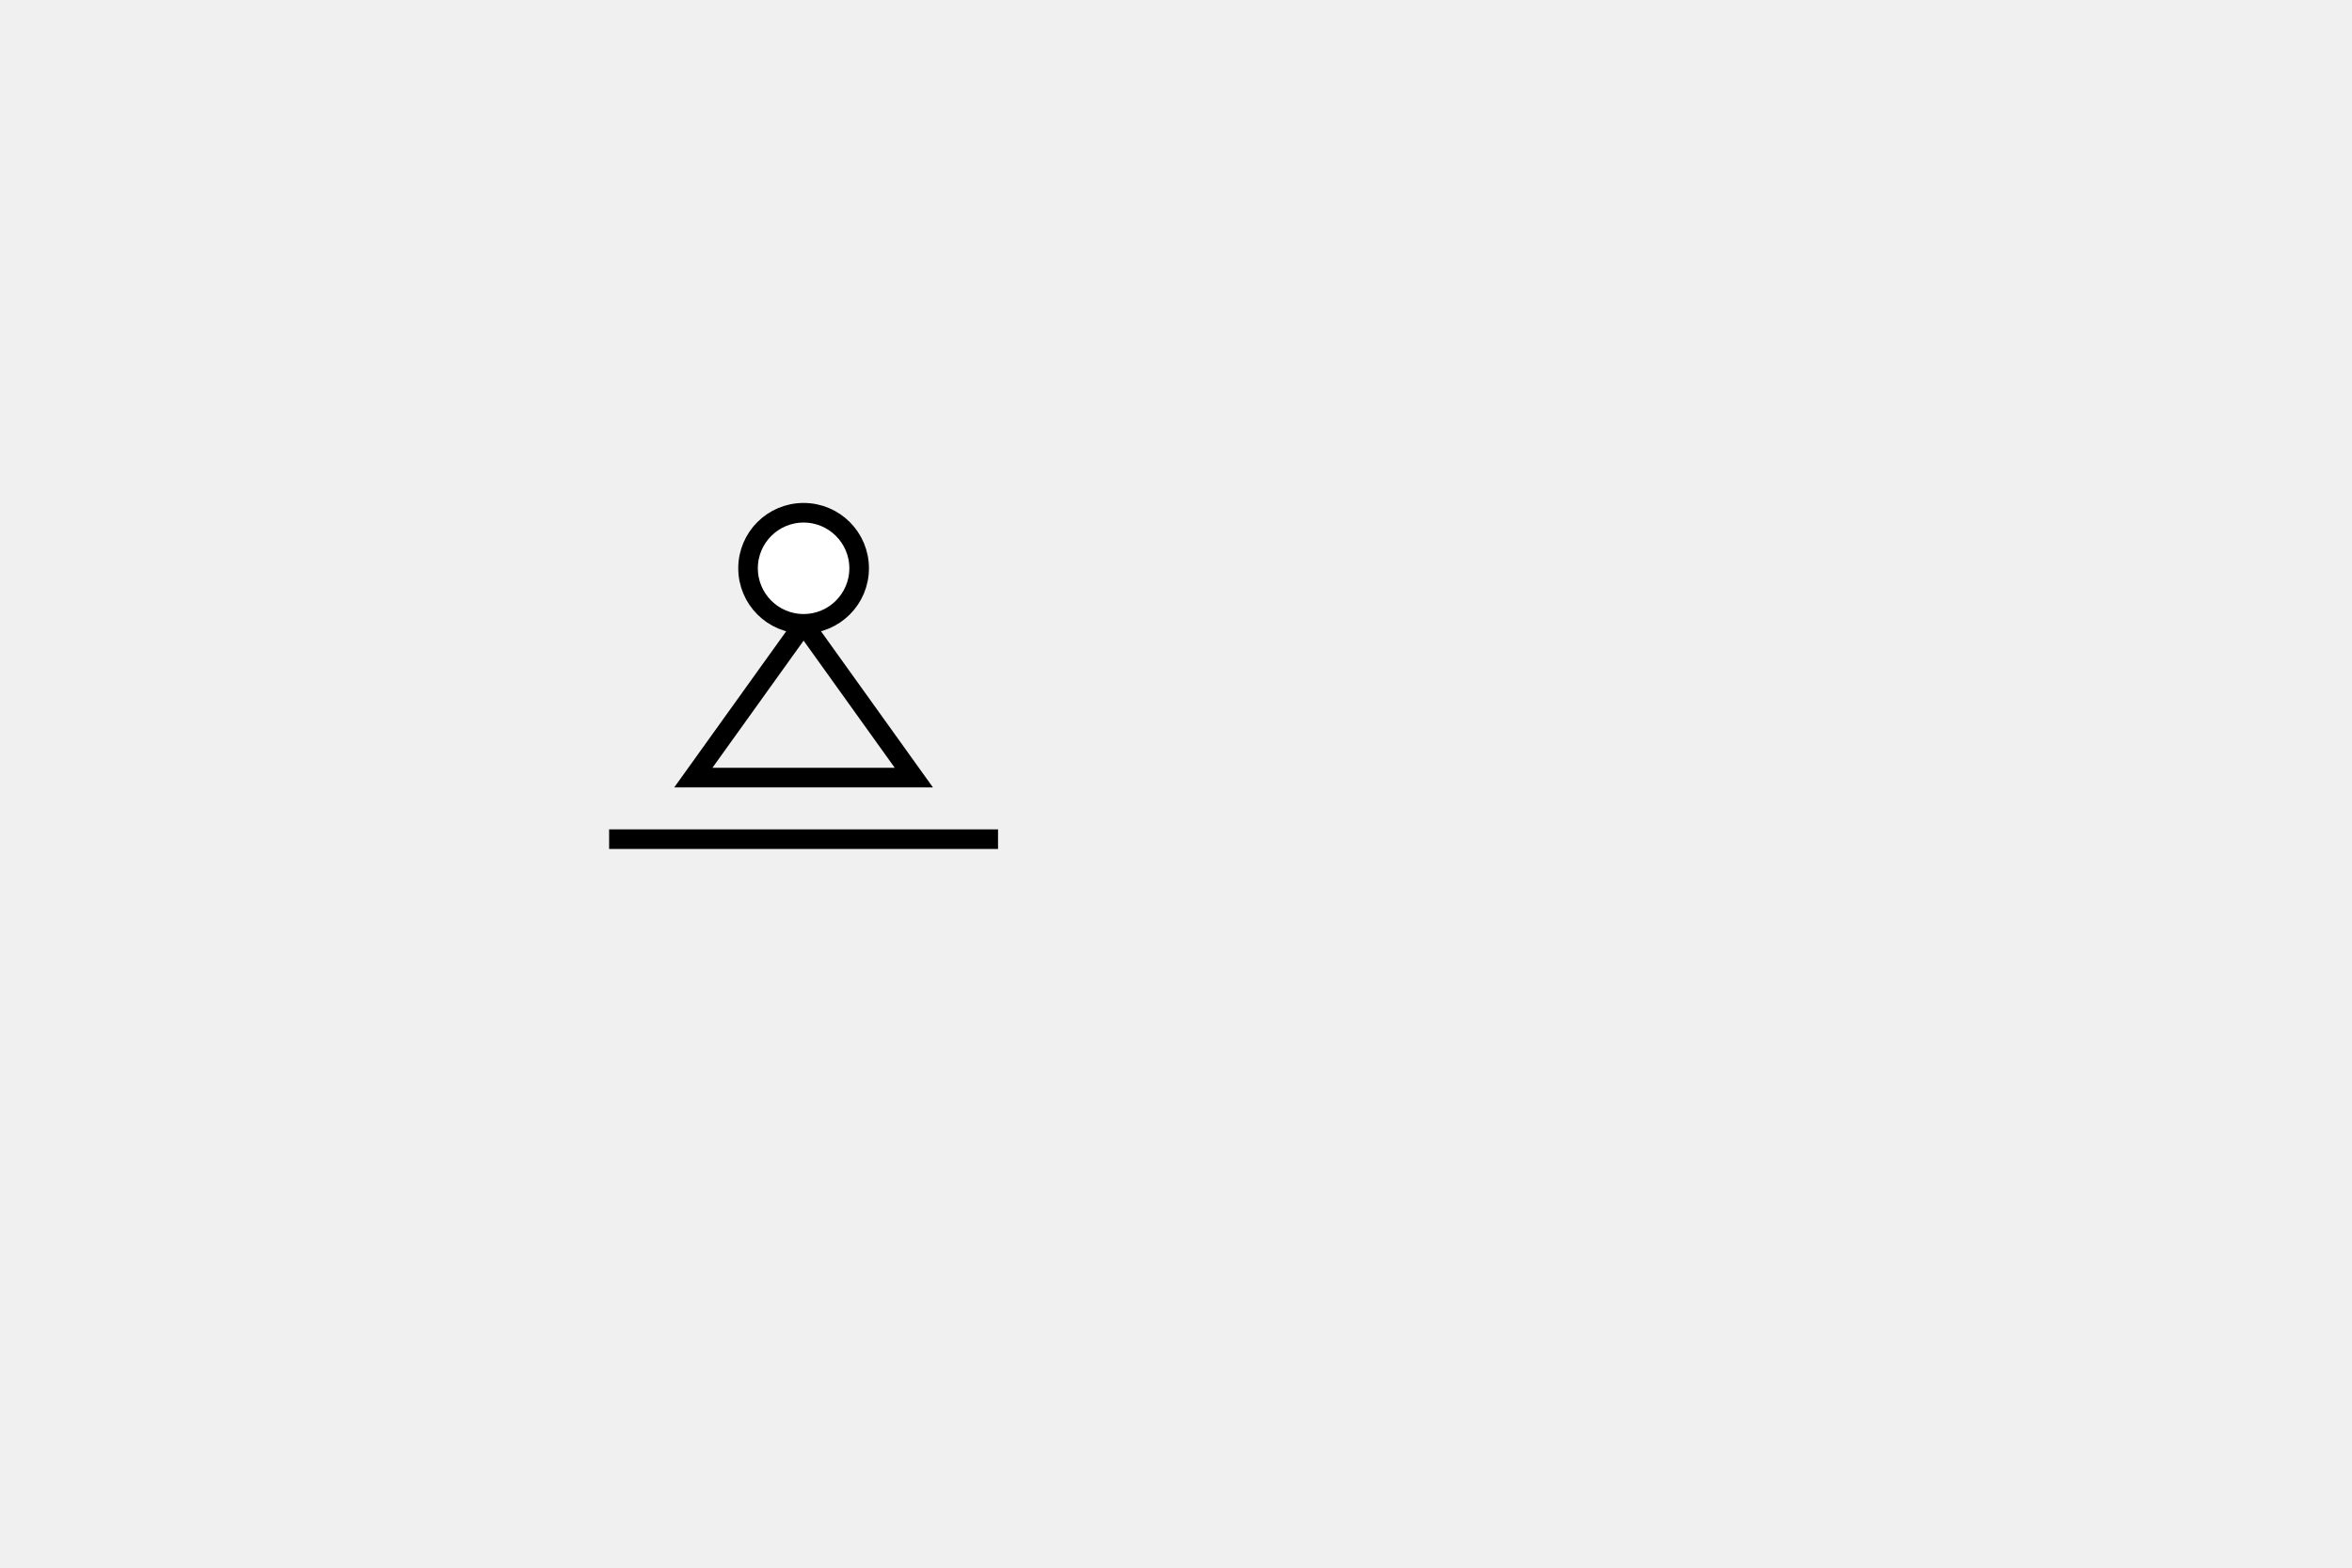
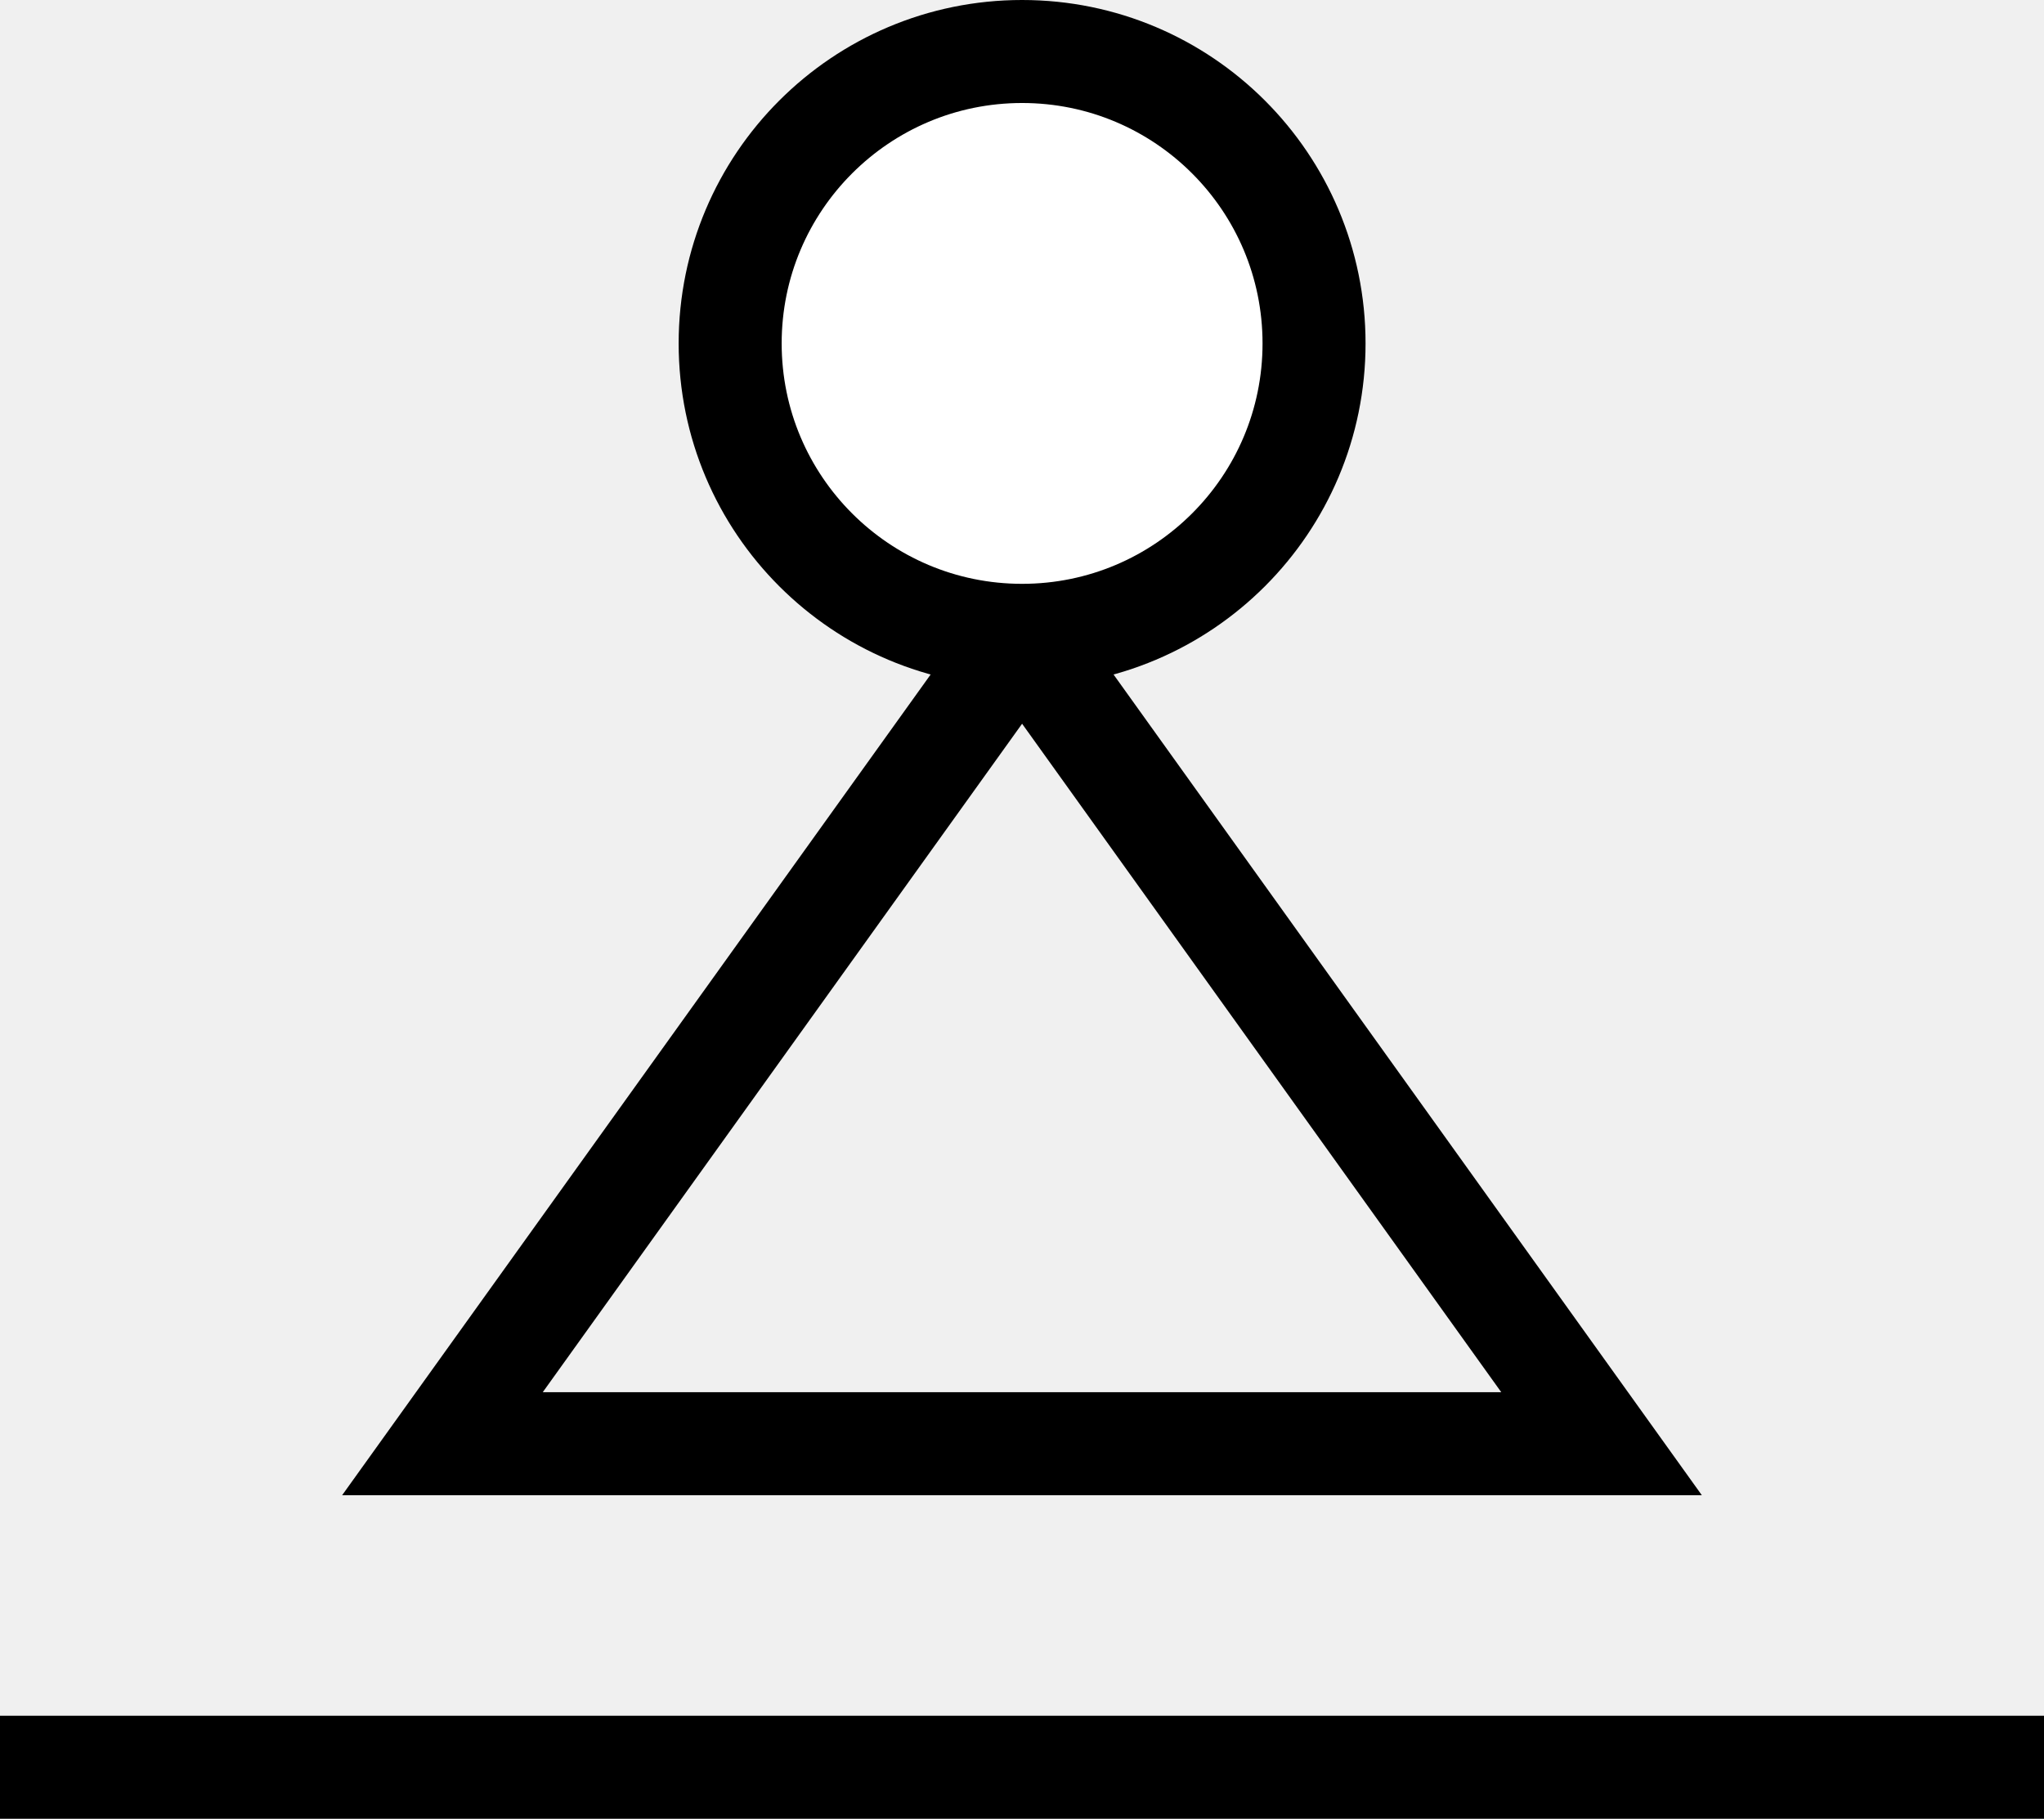
- <svg xmlns="http://www.w3.org/2000/svg" width="120" height="80" viewBox="0 0 120 80" id="svg10739" version="1.1">
+ <svg xmlns="http://www.w3.org/2000/svg" width="19.842" height="17.657" viewBox="0 0 19.842 17.657" id="svg10739" version="1.1">
  <defs id="defs10741">
    <marker style="overflow:visible" id="marker11557" refX="0" refY="0" orient="auto">
-       <path transform="scale(0.4,0.4)" style="fill:#ff0000;fill-opacity:1;fill-rule:evenodd;stroke:#ff0000;stroke-width:1pt;stroke-opacity:1" d="m 5.77,0 -8.65,5 0,-10 8.65,5 z" id="path11559" />
+       <path transform="scale(0.4)" style="fill:#ff0000;fill-opacity:1;fill-rule:evenodd;stroke:#ff0000;stroke-width:1pt;stroke-opacity:1" d="M 5.77,0 -2.88,5 V -5 Z" id="path11559" />
    </marker>
    <marker style="overflow:visible" id="marker11511" refX="0" refY="0" orient="auto">
-       <path transform="scale(0.4,0.4)" style="fill:#ff0000;fill-opacity:1;fill-rule:evenodd;stroke:#ff0000;stroke-width:1pt;stroke-opacity:1" d="m 5.77,0 -8.65,5 0,-10 8.65,5 z" id="path11513" />
+       <path transform="scale(0.4)" style="fill:#ff0000;fill-opacity:1;fill-rule:evenodd;stroke:#ff0000;stroke-width:1pt;stroke-opacity:1" d="M 5.77,0 -2.88,5 V -5 Z" id="path11513" />
    </marker>
    <marker style="overflow:visible" id="TriangleOutM" refX="0" refY="0" orient="auto">
-       <path transform="scale(0.4,0.4)" style="fill-rule:evenodd;stroke:#000000;stroke-width:1pt;marker-start:none" d="m 5.77,0 -8.65,5 0,-10 8.65,5 z" id="path9442" />
+       <path transform="scale(0.4)" style="fill-rule:evenodd;stroke:#000000;stroke-width:1pt;marker-start:none" d="M 5.77,0 -2.88,5 V -5 Z" id="path9442" />
    </marker>
    <marker style="overflow:visible" id="marker11348" refX="0" refY="0" orient="auto">
-       <path transform="scale(0.4,0.4)" style="fill-rule:evenodd;stroke:#000000;stroke-width:1pt;marker-start:none" d="m 5.77,0 -8.65,5 0,-10 8.65,5 z" id="path11350" />
+       <path transform="scale(0.4)" style="fill-rule:evenodd;stroke:#000000;stroke-width:1pt;marker-start:none" d="M 5.77,0 -2.88,5 V -5 Z" id="path11350" />
    </marker>
    <marker style="overflow:visible" id="TriangleOutM-5" refX="0" refY="0" orient="auto">
-       <path transform="scale(0.4,0.4)" style="fill-rule:evenodd;stroke:#000000;stroke-width:1pt;marker-start:none" d="m 5.77,0 -8.65,5 0,-10 8.65,5 z" id="path9442-4-5" />
+       <path transform="scale(0.4)" style="fill-rule:evenodd;stroke:#000000;stroke-width:1pt;marker-start:none" d="M 5.77,0 -2.88,5 V -5 Z" id="path9442-4-5" />
    </marker>
    <marker style="overflow:visible" id="TriangleOutM-55" refX="0" refY="0" orient="auto">
-       <path transform="scale(0.4,0.4)" style="fill-rule:evenodd;stroke:#000000;stroke-width:1pt;marker-start:none" d="m 5.77,0 -8.65,5 0,-10 8.65,5 z" id="path9442-4" />
+       <path transform="scale(0.4)" style="fill-rule:evenodd;stroke:#000000;stroke-width:1pt;marker-start:none" d="M 5.77,0 -2.88,5 V -5 Z" id="path9442-4" />
    </marker>
    <marker orient="auto" refY="0" refX="0" id="TriangleInMZ" style="overflow:visible">
-       <path id="path4960" d="m 5.77,0 -8.65,5 0,-10 8.65,5 z" style="fill:#00a51a;fill-rule:evenodd;stroke:#00a51a;stroke-width:1pt;marker-start:none" transform="scale(-0.4,-0.4)" />
+       <path id="path4960" d="M 5.77,0 -2.88,5 V -5 Z" style="fill:#00a51a;fill-rule:evenodd;stroke:#00a51a;stroke-width:1pt;marker-start:none" transform="scale(-0.4)" />
    </marker>
    <marker orient="auto" refY="0" refX="0" id="TriangleInMZ-3" style="overflow:visible">
-       <path id="path4960-4" d="m 5.77,0 -8.65,5 0,-10 8.65,5 z" style="fill:#00a51a;fill-rule:evenodd;stroke:#00a51a;stroke-width:1pt;marker-start:none" transform="scale(-0.4,-0.4)" />
+       <path id="path4960-4" d="M 5.77,0 -2.88,5 V -5 Z" style="fill:#00a51a;fill-rule:evenodd;stroke:#00a51a;stroke-width:1pt;marker-start:none" transform="scale(-0.4)" />
    </marker>
    <marker orient="auto" refY="0" refX="0" id="TriangleOutMZ" style="overflow:visible">
-       <path id="path5915" d="m 5.77,0 -8.65,5 0,-10 8.65,5 z" style="fill:#00a51a;fill-rule:evenodd;stroke:#00a51a;stroke-width:1pt;marker-start:none" transform="scale(0.4,0.4)" />
+       <path id="path5915" d="M 5.77,0 -2.88,5 V -5 Z" style="fill:#00a51a;fill-rule:evenodd;stroke:#00a51a;stroke-width:1pt;marker-start:none" transform="scale(0.4)" />
    </marker>
  </defs>
-   <g id="layer1" transform="translate(0,-972.3622)">
-     <g transform="translate(-415.953,961.4452)" id="g3730">
+   <g id="layer1" transform="translate(-0.07910586,-972.4493)">
+     <g transform="translate(-446.9519,935.8663)" id="g3730">
      <polygon style="fill:none;stroke:#000000;stroke-miterlimit:22.926" stroke-miterlimit="22.926" points="462.578,50.599 456.953,42.751 451.326,50.599 " id="polygon299" />
      <line style="fill:none;stroke:#000000;stroke-miterlimit:22.926" stroke-miterlimit="22.926" x1="447.031" y1="53.74" x2="466.873" y2="53.74" id="line301" />
-       <circle style="fill:#ffffff;stroke:#000000;stroke-miterlimit:22.926" stroke-miterlimit="22.926" cx="456.953" cy="39.917" r="2.834" id="circle303" d="m 459.787,39.917 c 0,1.565 -1.269,2.834 -2.834,2.834 -1.565,0 -2.834,-1.269 -2.834,-2.834 0,-1.565 1.269,-2.834 2.834,-2.834 1.565,0 2.834,1.269 2.834,2.834 z" />
+       <circle style="fill:#ffffff;stroke:#000000;stroke-miterlimit:22.926" stroke-miterlimit="22.926" cx="456.953" cy="39.917" r="2.834" id="circle303" />
    </g>
  </g>
</svg>
